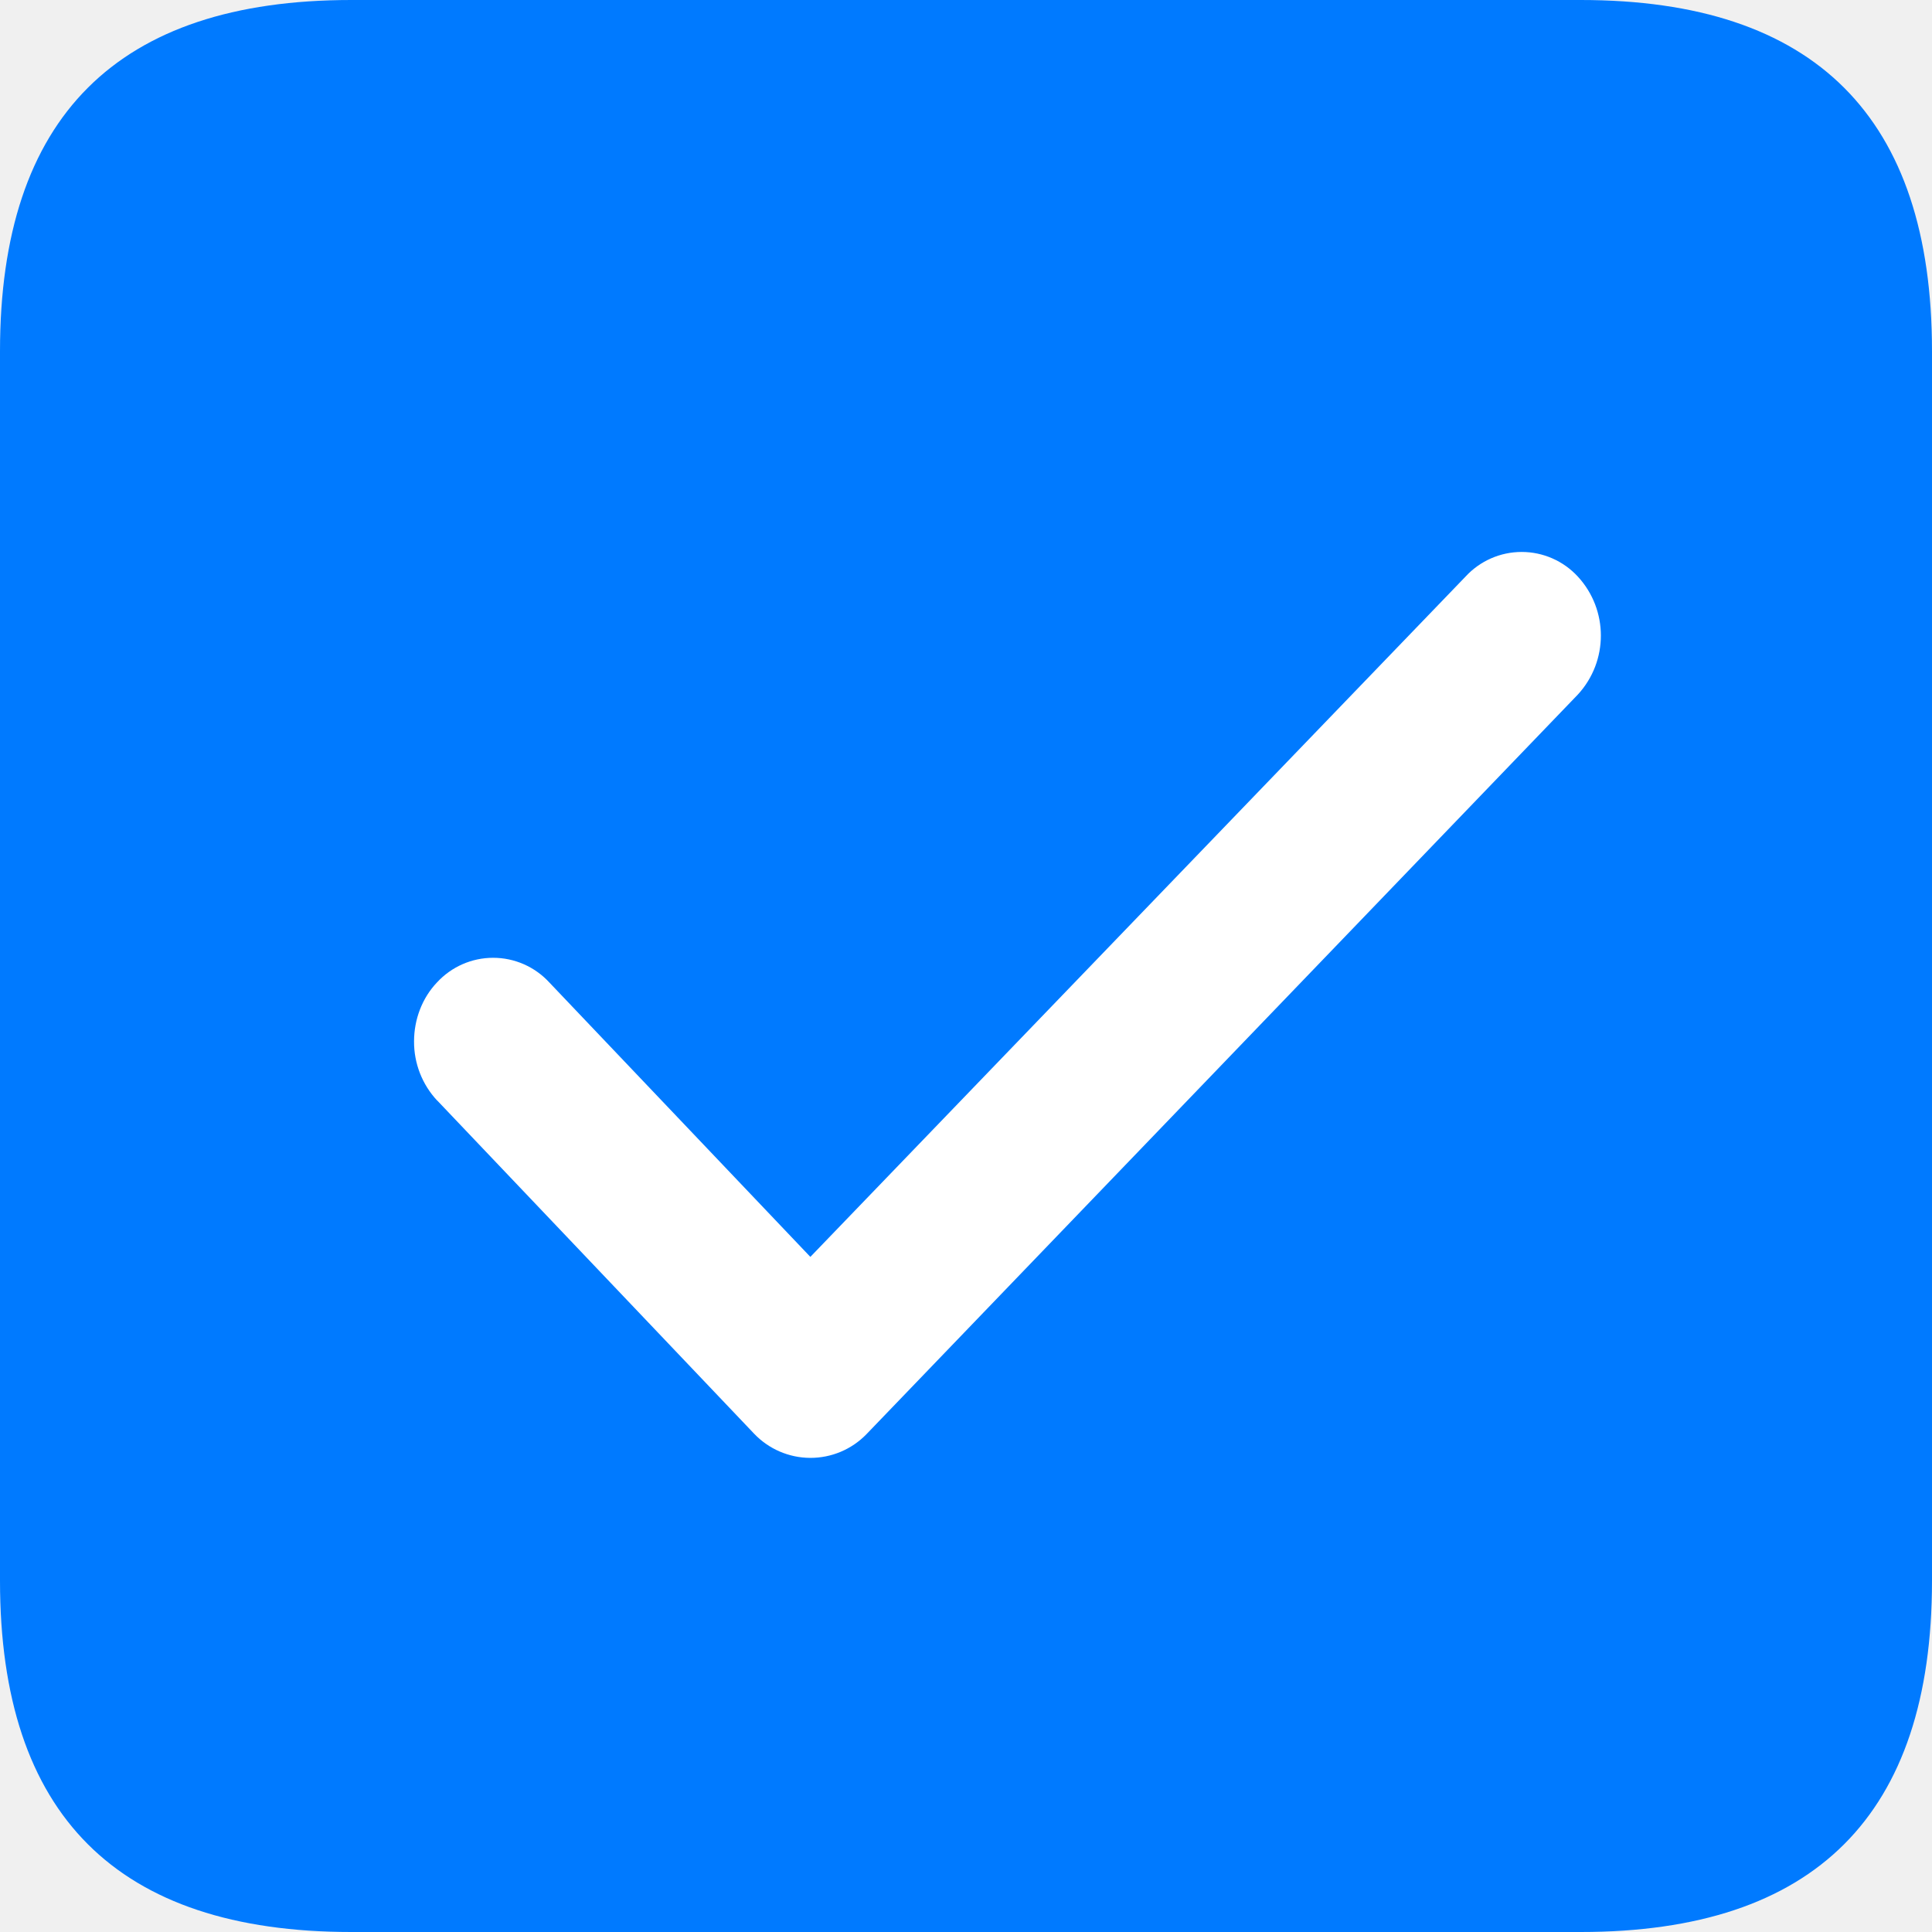
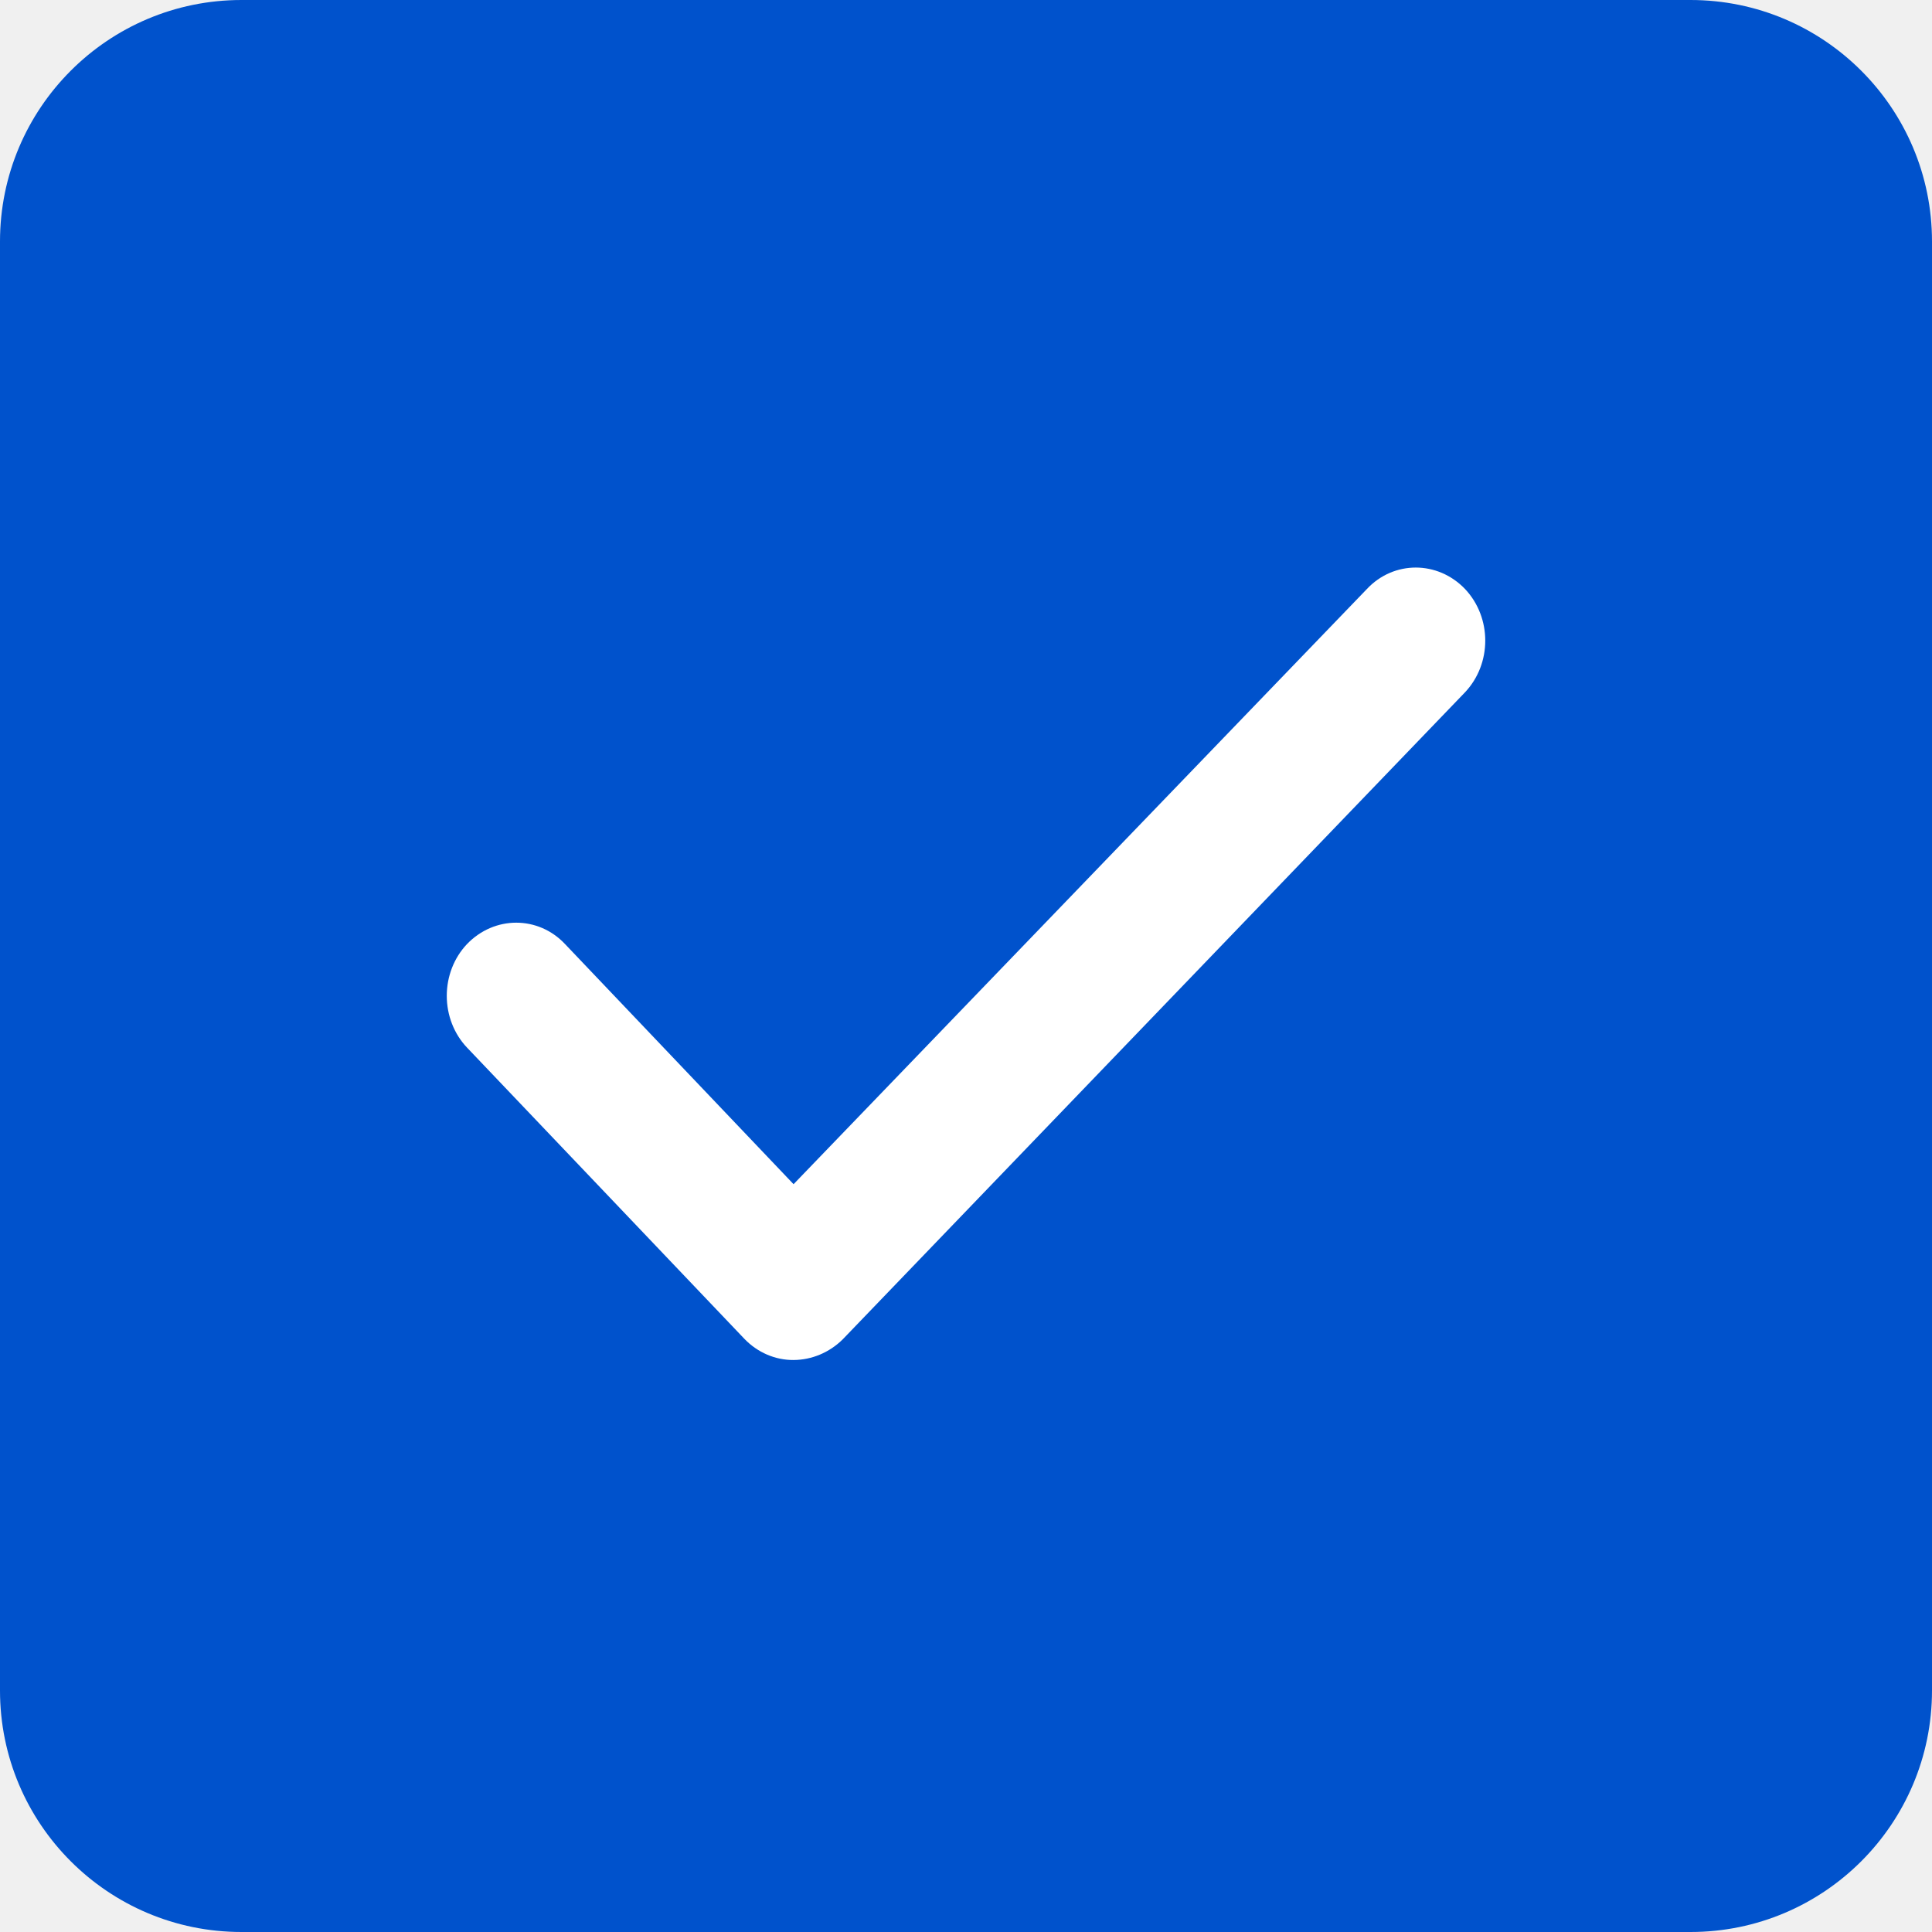
- <svg xmlns="http://www.w3.org/2000/svg" t="1601372903554" class="icon" viewBox="0 0 1024 1024" version="1.1" p-id="5386" width="200" height="200">
-   <path d="M0 0m186.176 0l651.648 0q186.176 0 186.176 186.176l0 651.648q0 186.176-186.176 186.176l-651.648 0q-186.176 0-186.176-186.176l0-651.648q0-186.176 186.176-186.176Z" fill="#007AFF" p-id="5387" />
-   <path d="M231.68 583.296a45.568 45.568 0 0 1-12.224-31.36c0-11.712 4.352-23.04 12.16-31.232a40.448 40.448 0 0 1 59.52 0l138.368 145.472 347.264-360.576a40.448 40.448 0 0 1 59.52 0 46.144 46.144 0 0 1 0 62.528l-377.088 392.064a41.28 41.28 0 0 1-59.52-0.32L231.68 583.232z" fill="#FFFFFF" p-id="5388" />
+ <svg xmlns="http://www.w3.org/2000/svg" width="16px" height="16px" viewBox="0 0 16 16" version="1.1">
+   <g id="----2.5多选-✅" stroke="none" stroke-width="1" fill="none" fill-rule="evenodd">
+     <g id="多选" transform="translate(-774, -428)">
+       <g id="编组-5" transform="translate(666, 423)">
+         <g id="Icon/Checkbox-Selected" transform="translate(108, 5)">
+           <g id="save" />
+           <rect id="矩形" fill="#000000" fill-rule="nonzero" opacity="0" x="0" y="0" width="16" height="16" />
+           <rect id="Rectangle-271" fill="#0052CC" x="0" y="0" width="16" height="16" rx="2" />
+           <path d="M3.867,8.675 C3.76,8.562 3.7,8.408 3.7,8.247 C3.7,8.086 3.76,7.932 3.867,7.819 C4.094,7.582 4.458,7.582 4.68,7.819 L6.572,9.807 L11.32,4.878 C11.542,4.641 11.906,4.641 12.133,4.878 C12.356,5.115 12.356,5.496 12.133,5.733 L6.978,11.093 C6.867,11.202 6.722,11.262 6.572,11.263 C6.42,11.264 6.274,11.201 6.165,11.088 L3.867,8.675 Z" id="Shape-Copy" fill="#FFFFFF" fill-rule="nonzero" />
+         </g>
+       </g>
+     </g>
+   </g>
</svg>
